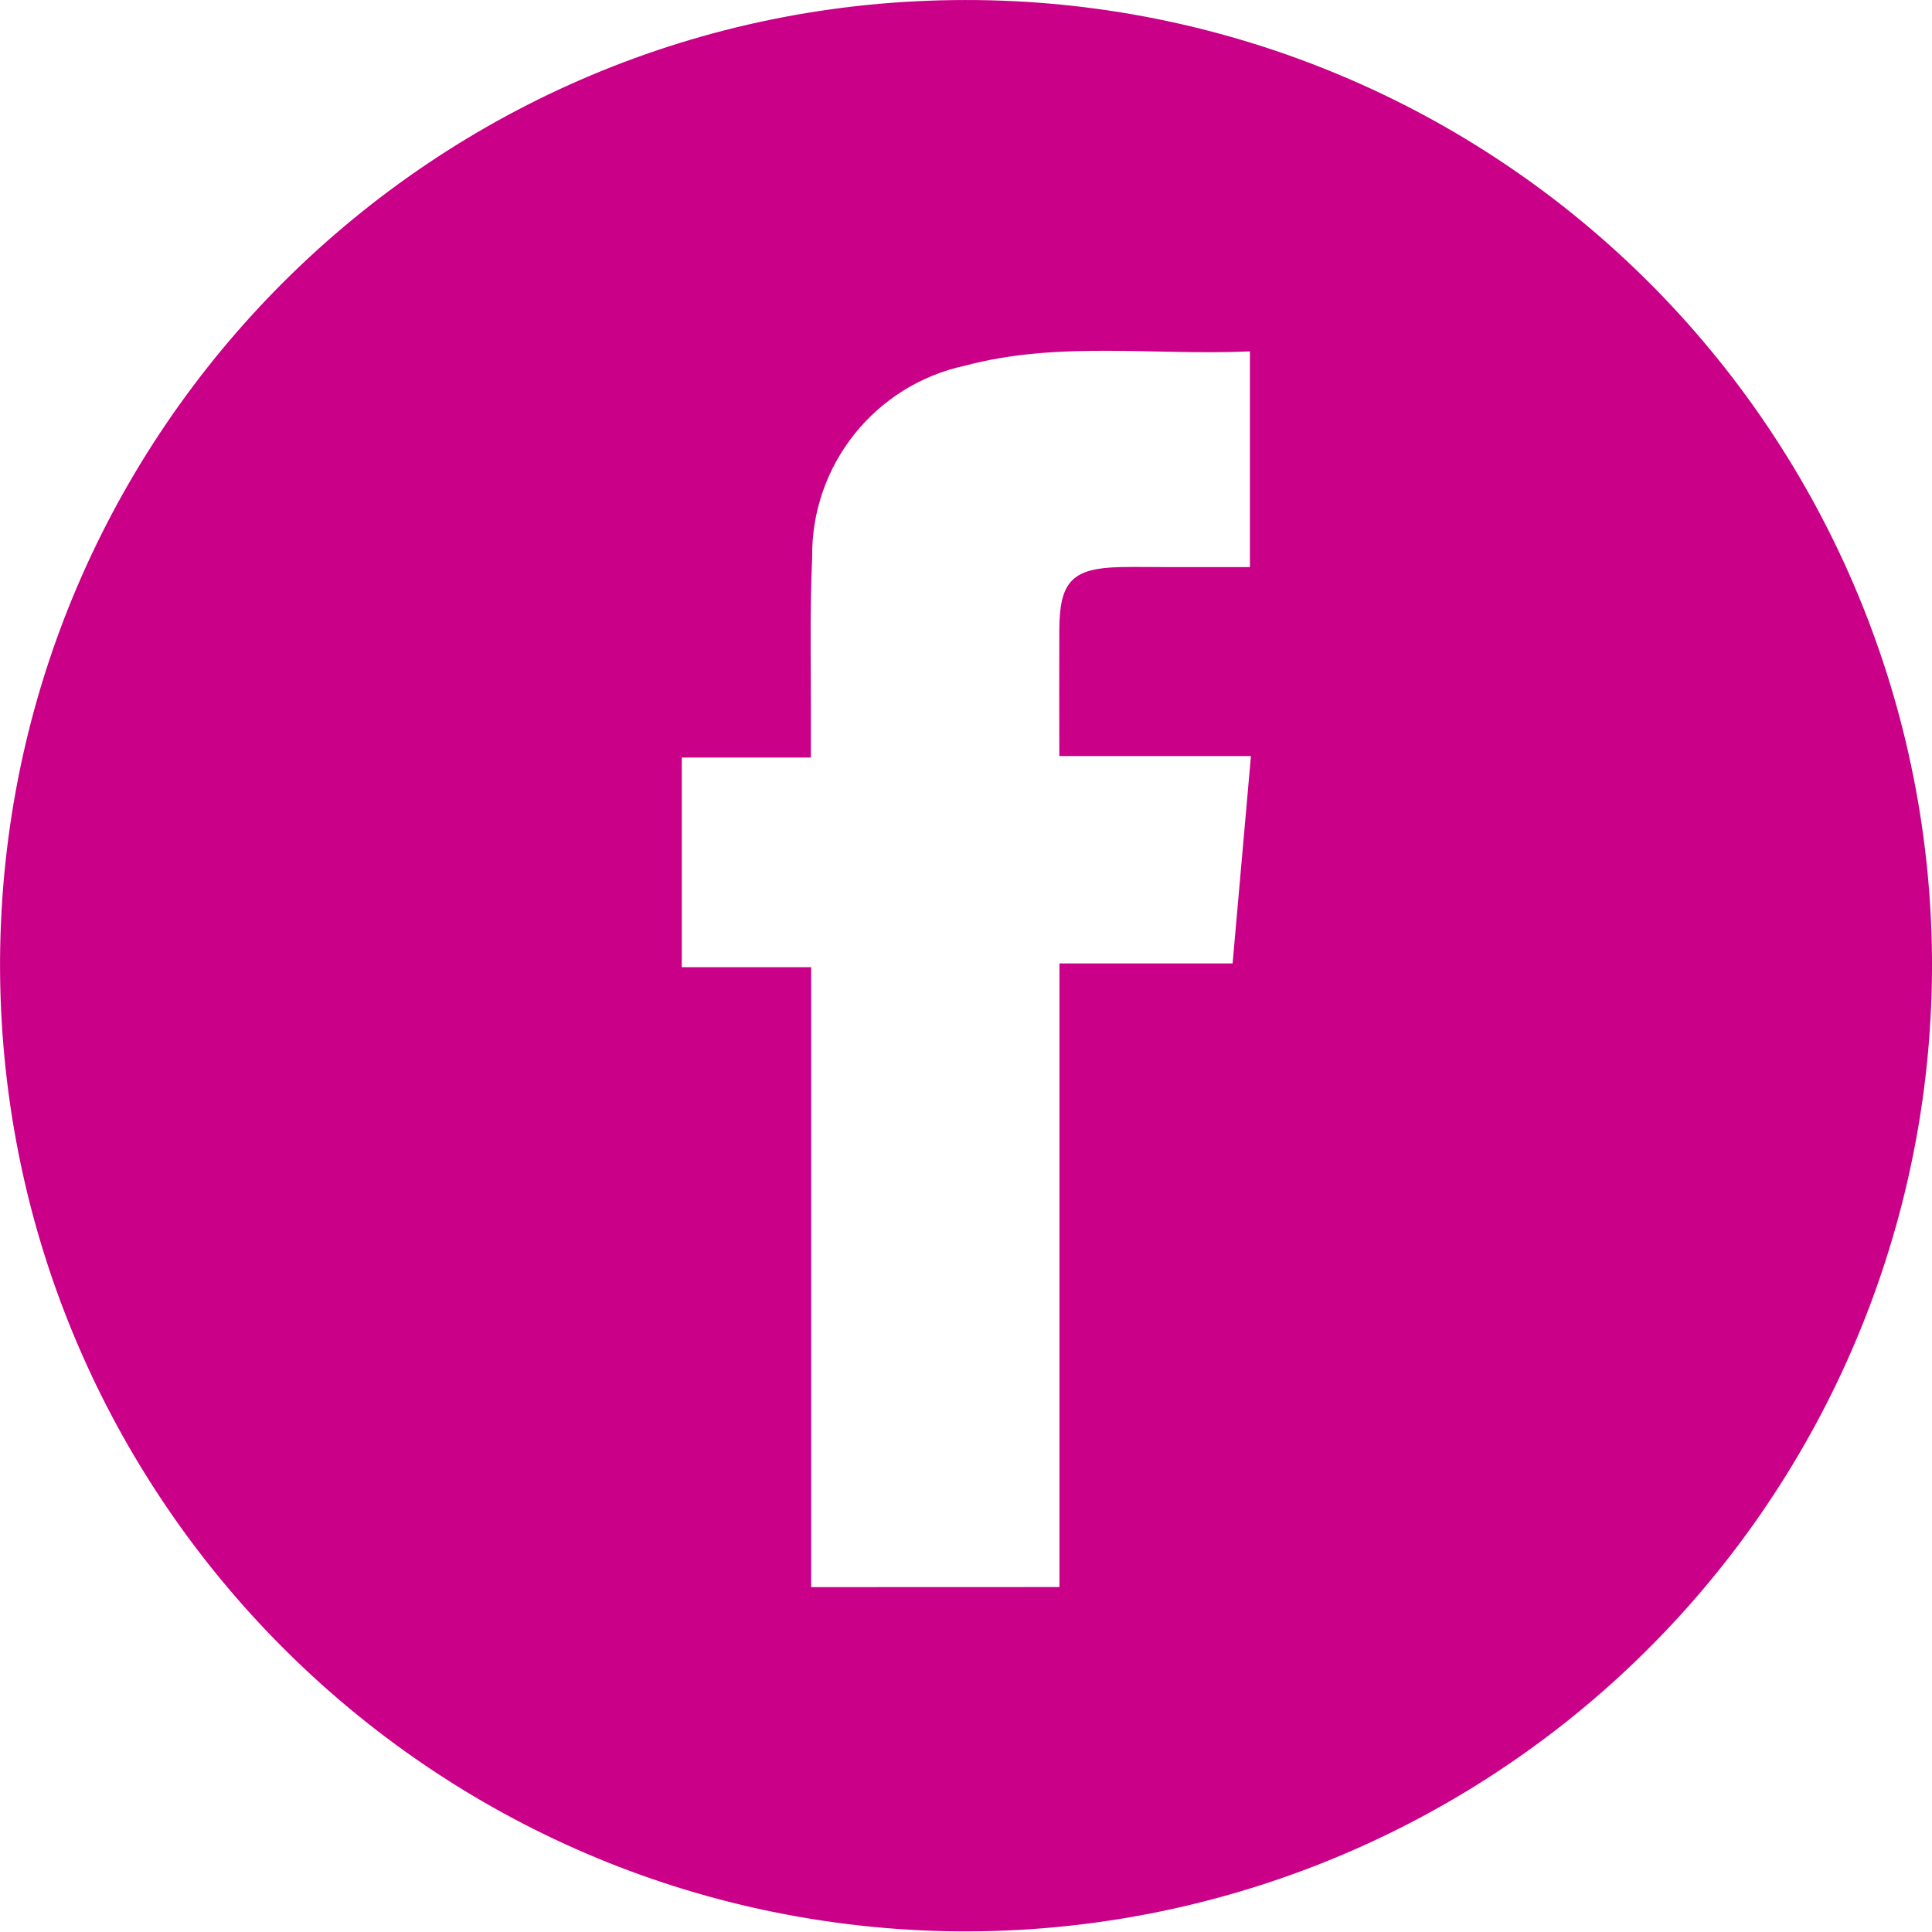
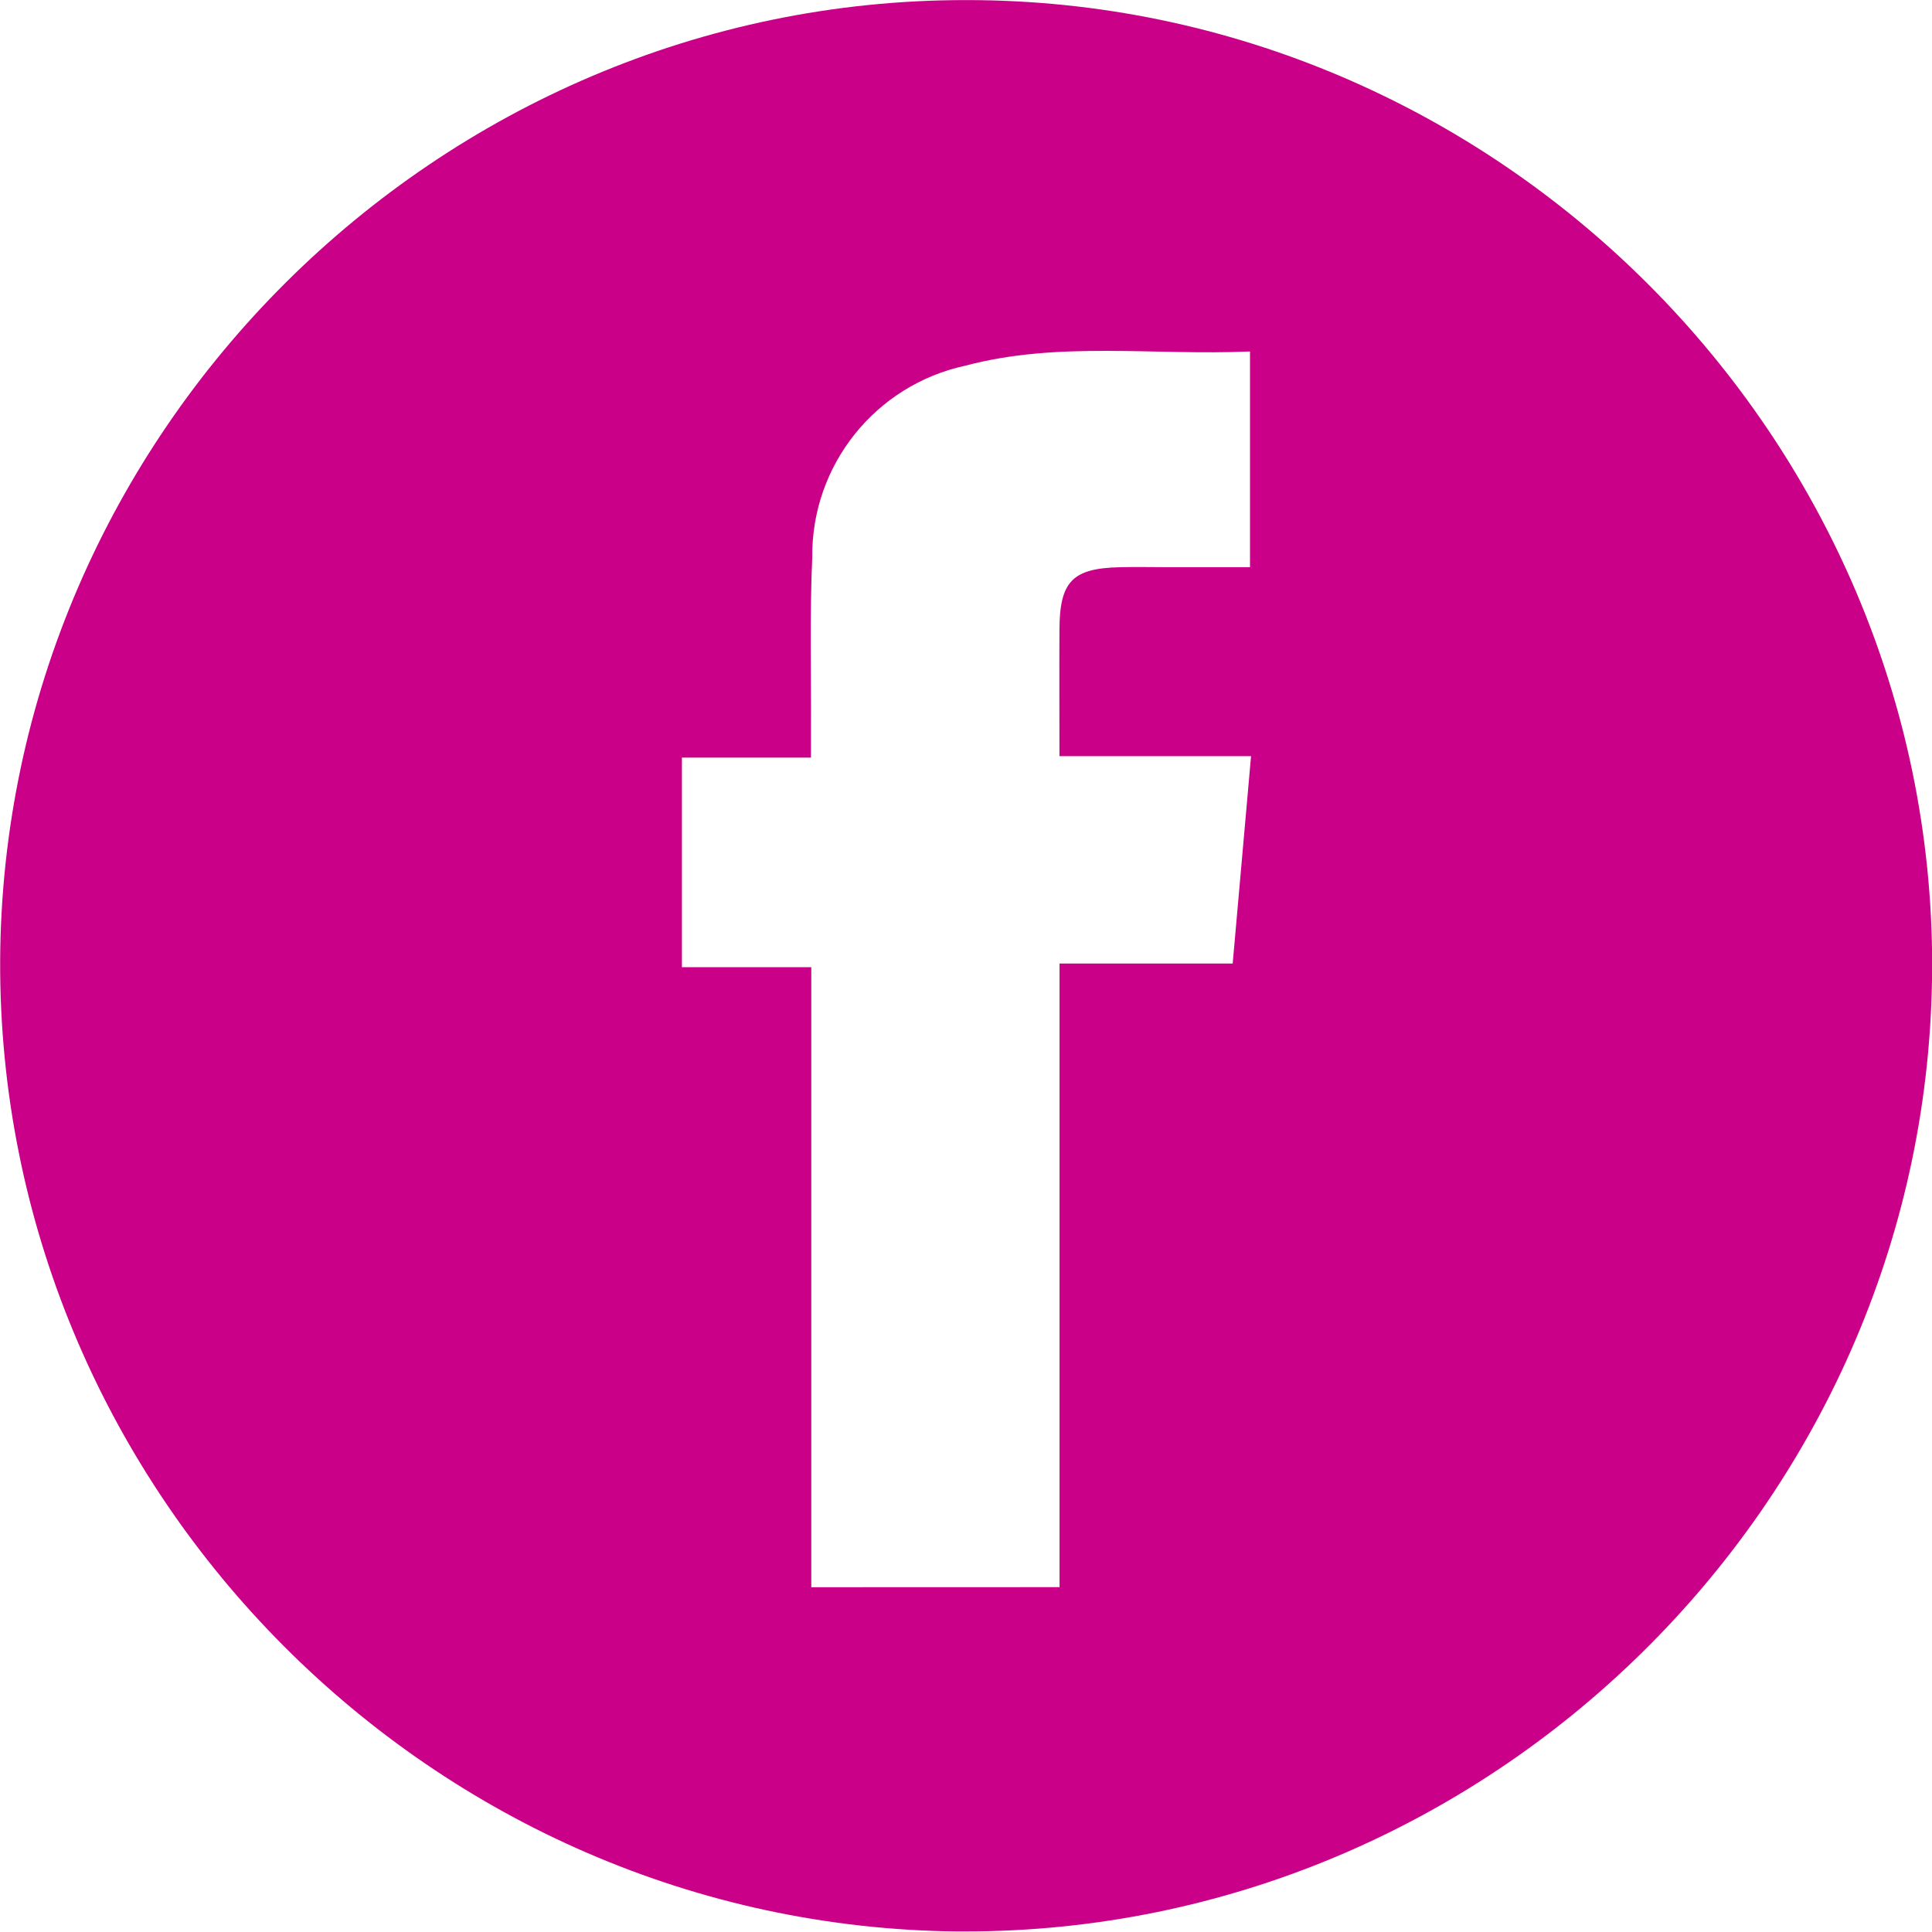
- <svg xmlns="http://www.w3.org/2000/svg" width="87.643" height="87.615" viewBox="0 0 87.643 87.615">
-   <defs>
-     <style>.a{fill:#ca0088;}</style>
-   </defs>
-   <path class="a" d="M-643.79,941.29a43.79,43.79,0,0,1,43.859,44.446,43.862,43.862,0,0,1-44.737,43.16,43.877,43.877,0,0,1-42.9-44.037A43.793,43.793,0,0,1-643.79,941.29Zm4.281,71.993V984.993h7.855c.281-3.177.55-6.227.831-9.406h-8.692c0-2-.009-3.873,0-5.748.013-2.186.594-2.776,2.763-2.824.743-.017,1.488,0,2.231,0h3.652v-9.786c-4.349.194-8.681-.482-12.921.647a8.781,8.781,0,0,0-6.937,8.694c-.119,2.616-.046,5.241-.059,7.861,0,.375,0,.751,0,1.224h-5.856v9.509h5.869v28.123Z" transform="translate(687.57 -941.289)" />
+ <svg xmlns="http://www.w3.org/2000/svg" viewBox="0 0 24 24" fill-rule="evenodd" clip-rule="evenodd" stroke-linejoin="round" stroke-miterlimit="2">
+   <path d="M11.99.001h.02c6.579 0 11.992 5.413 11.992 11.991l-.002.18c-.103 6.517-5.492 11.821-12.009 11.821-.081 0-.161 0-.241-.002C5.243 23.846-.024 18.44.002 11.932.035 5.378 5.436.003 11.99.001zm1.172 19.715v-7.747h2.151l.228-2.576h-2.38c0-.548-.003-1.061 0-1.574.003-.599.162-.76.756-.773.204-.005.408 0 .611 0h1v-2.68c-1.191.053-2.377-.132-3.538.177a2.411 2.411 0 00-1.9 2.381c-.032.716-.012 1.435-.016 2.152v.335H8.471v2.604h1.607v7.702l3.084-.001z" fill="#ca0088" fill-rule="nonzero" />
</svg>
